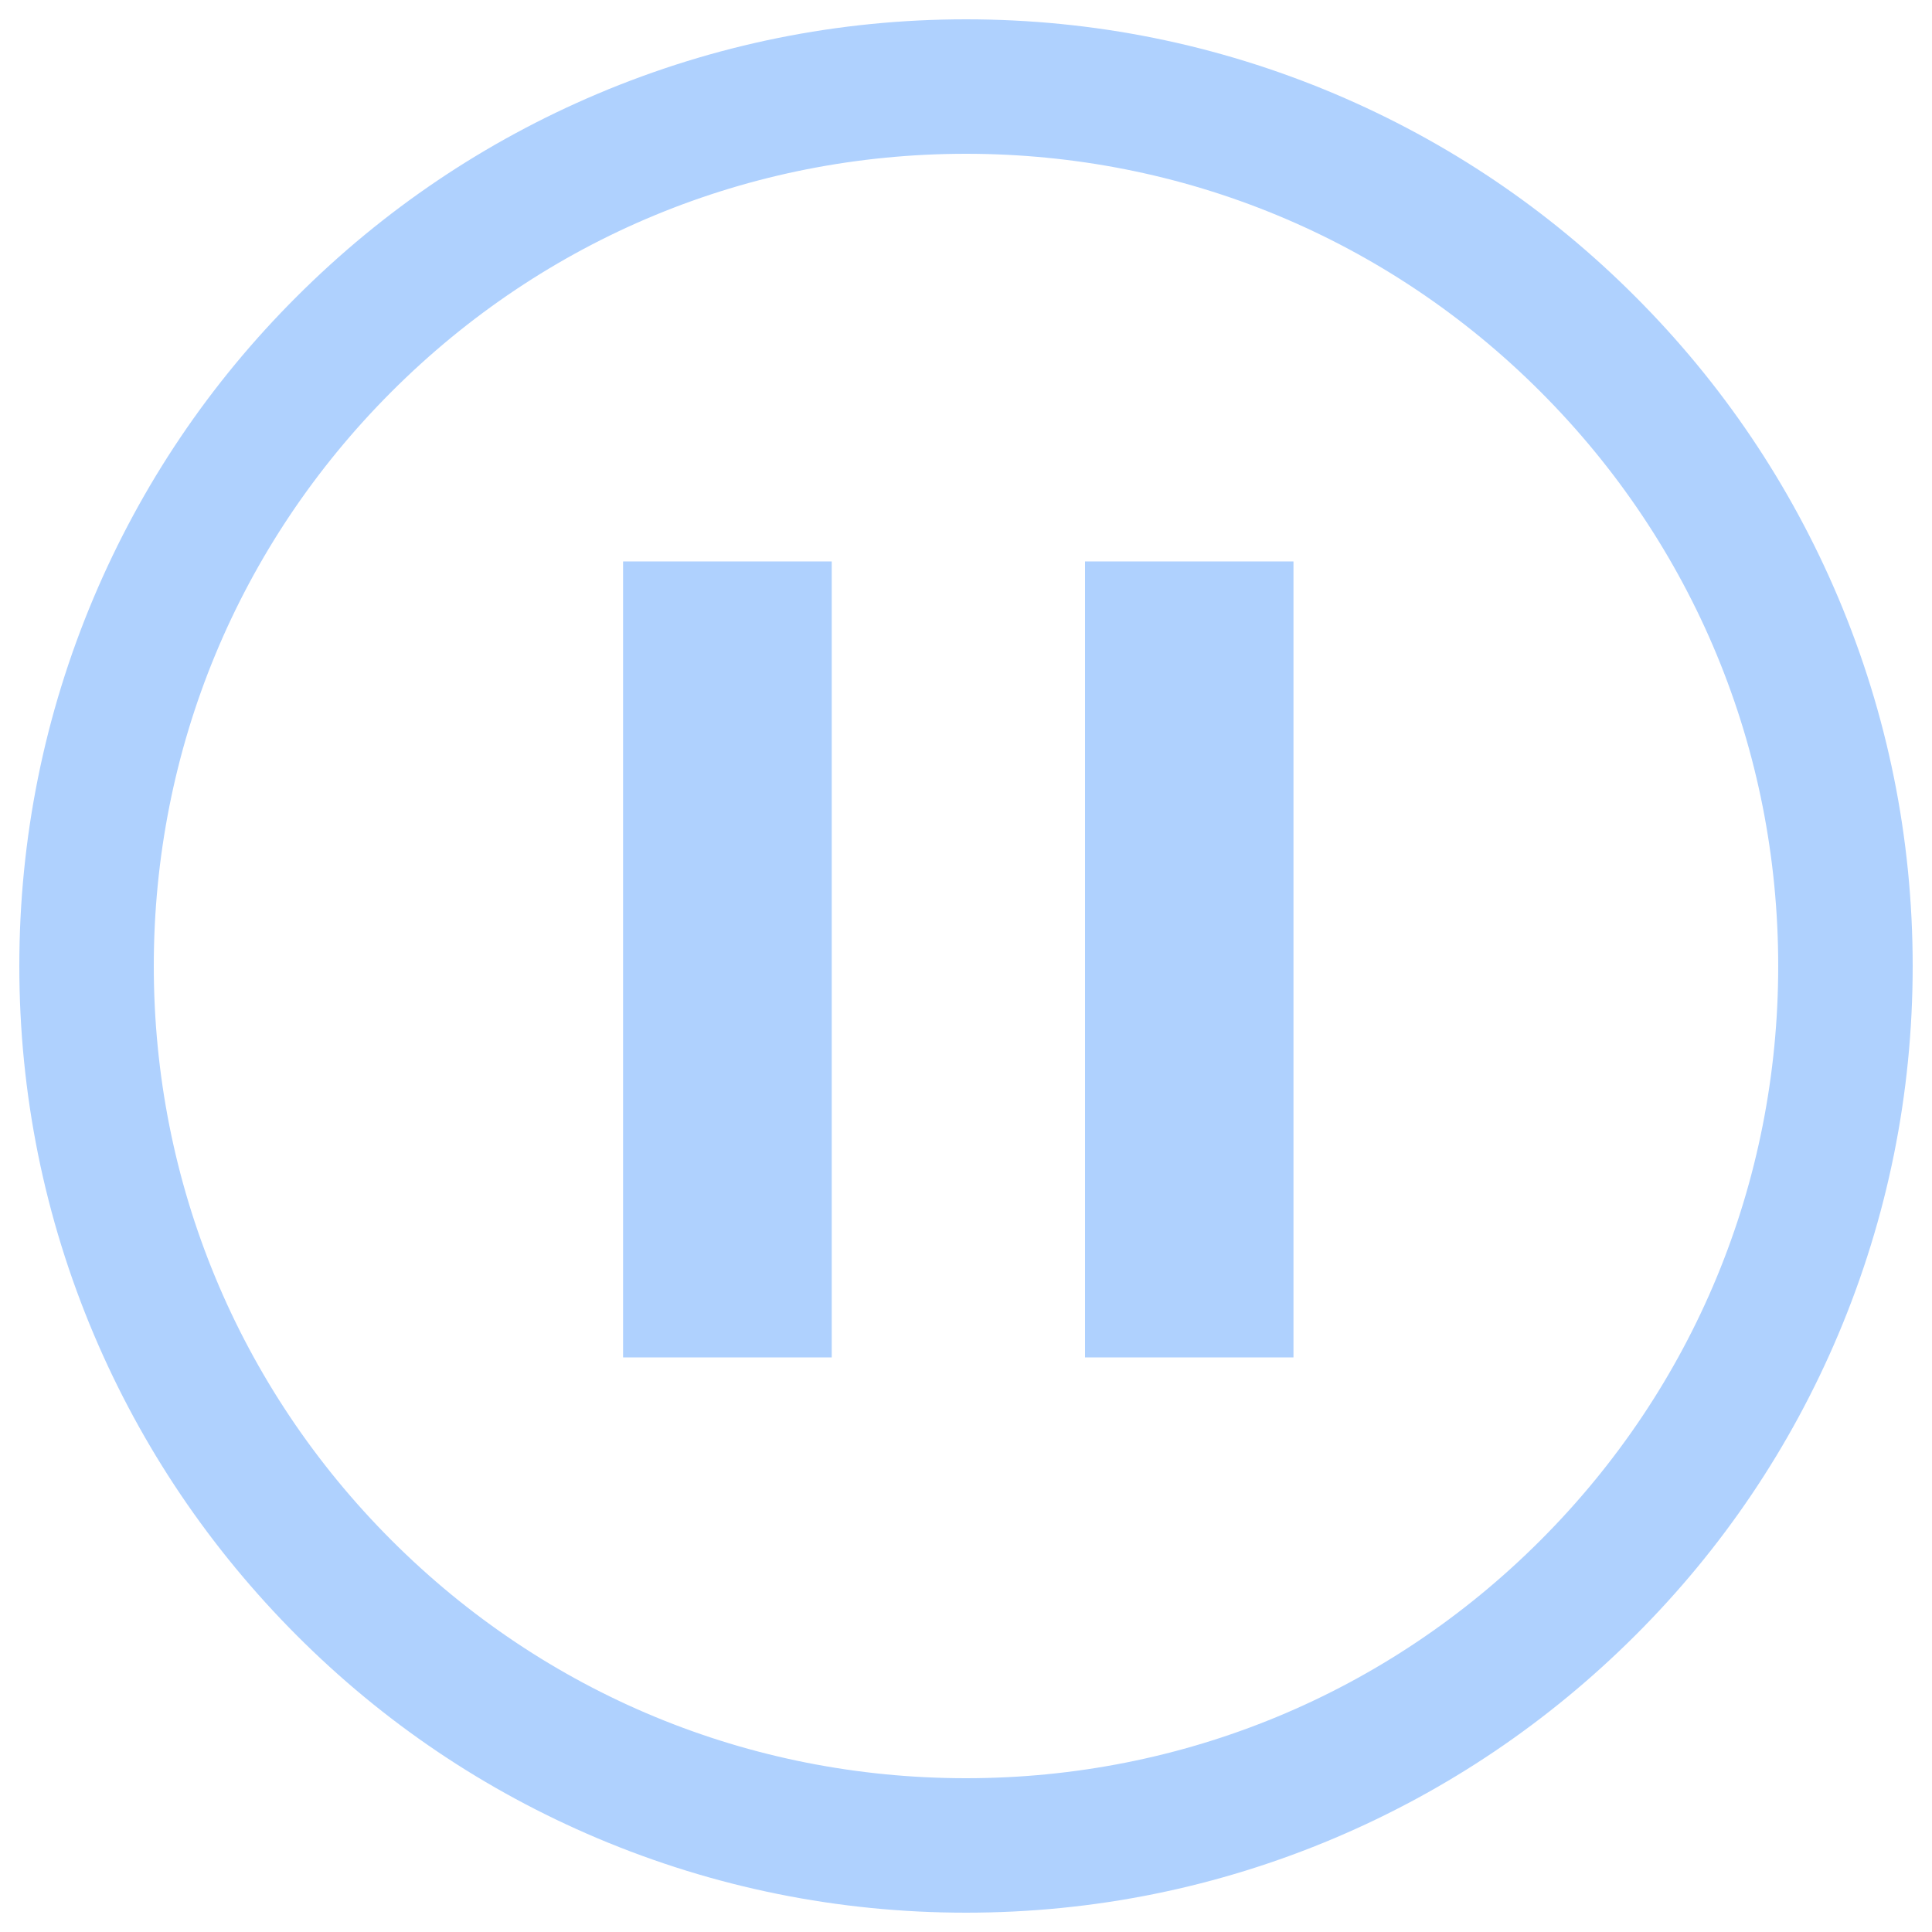
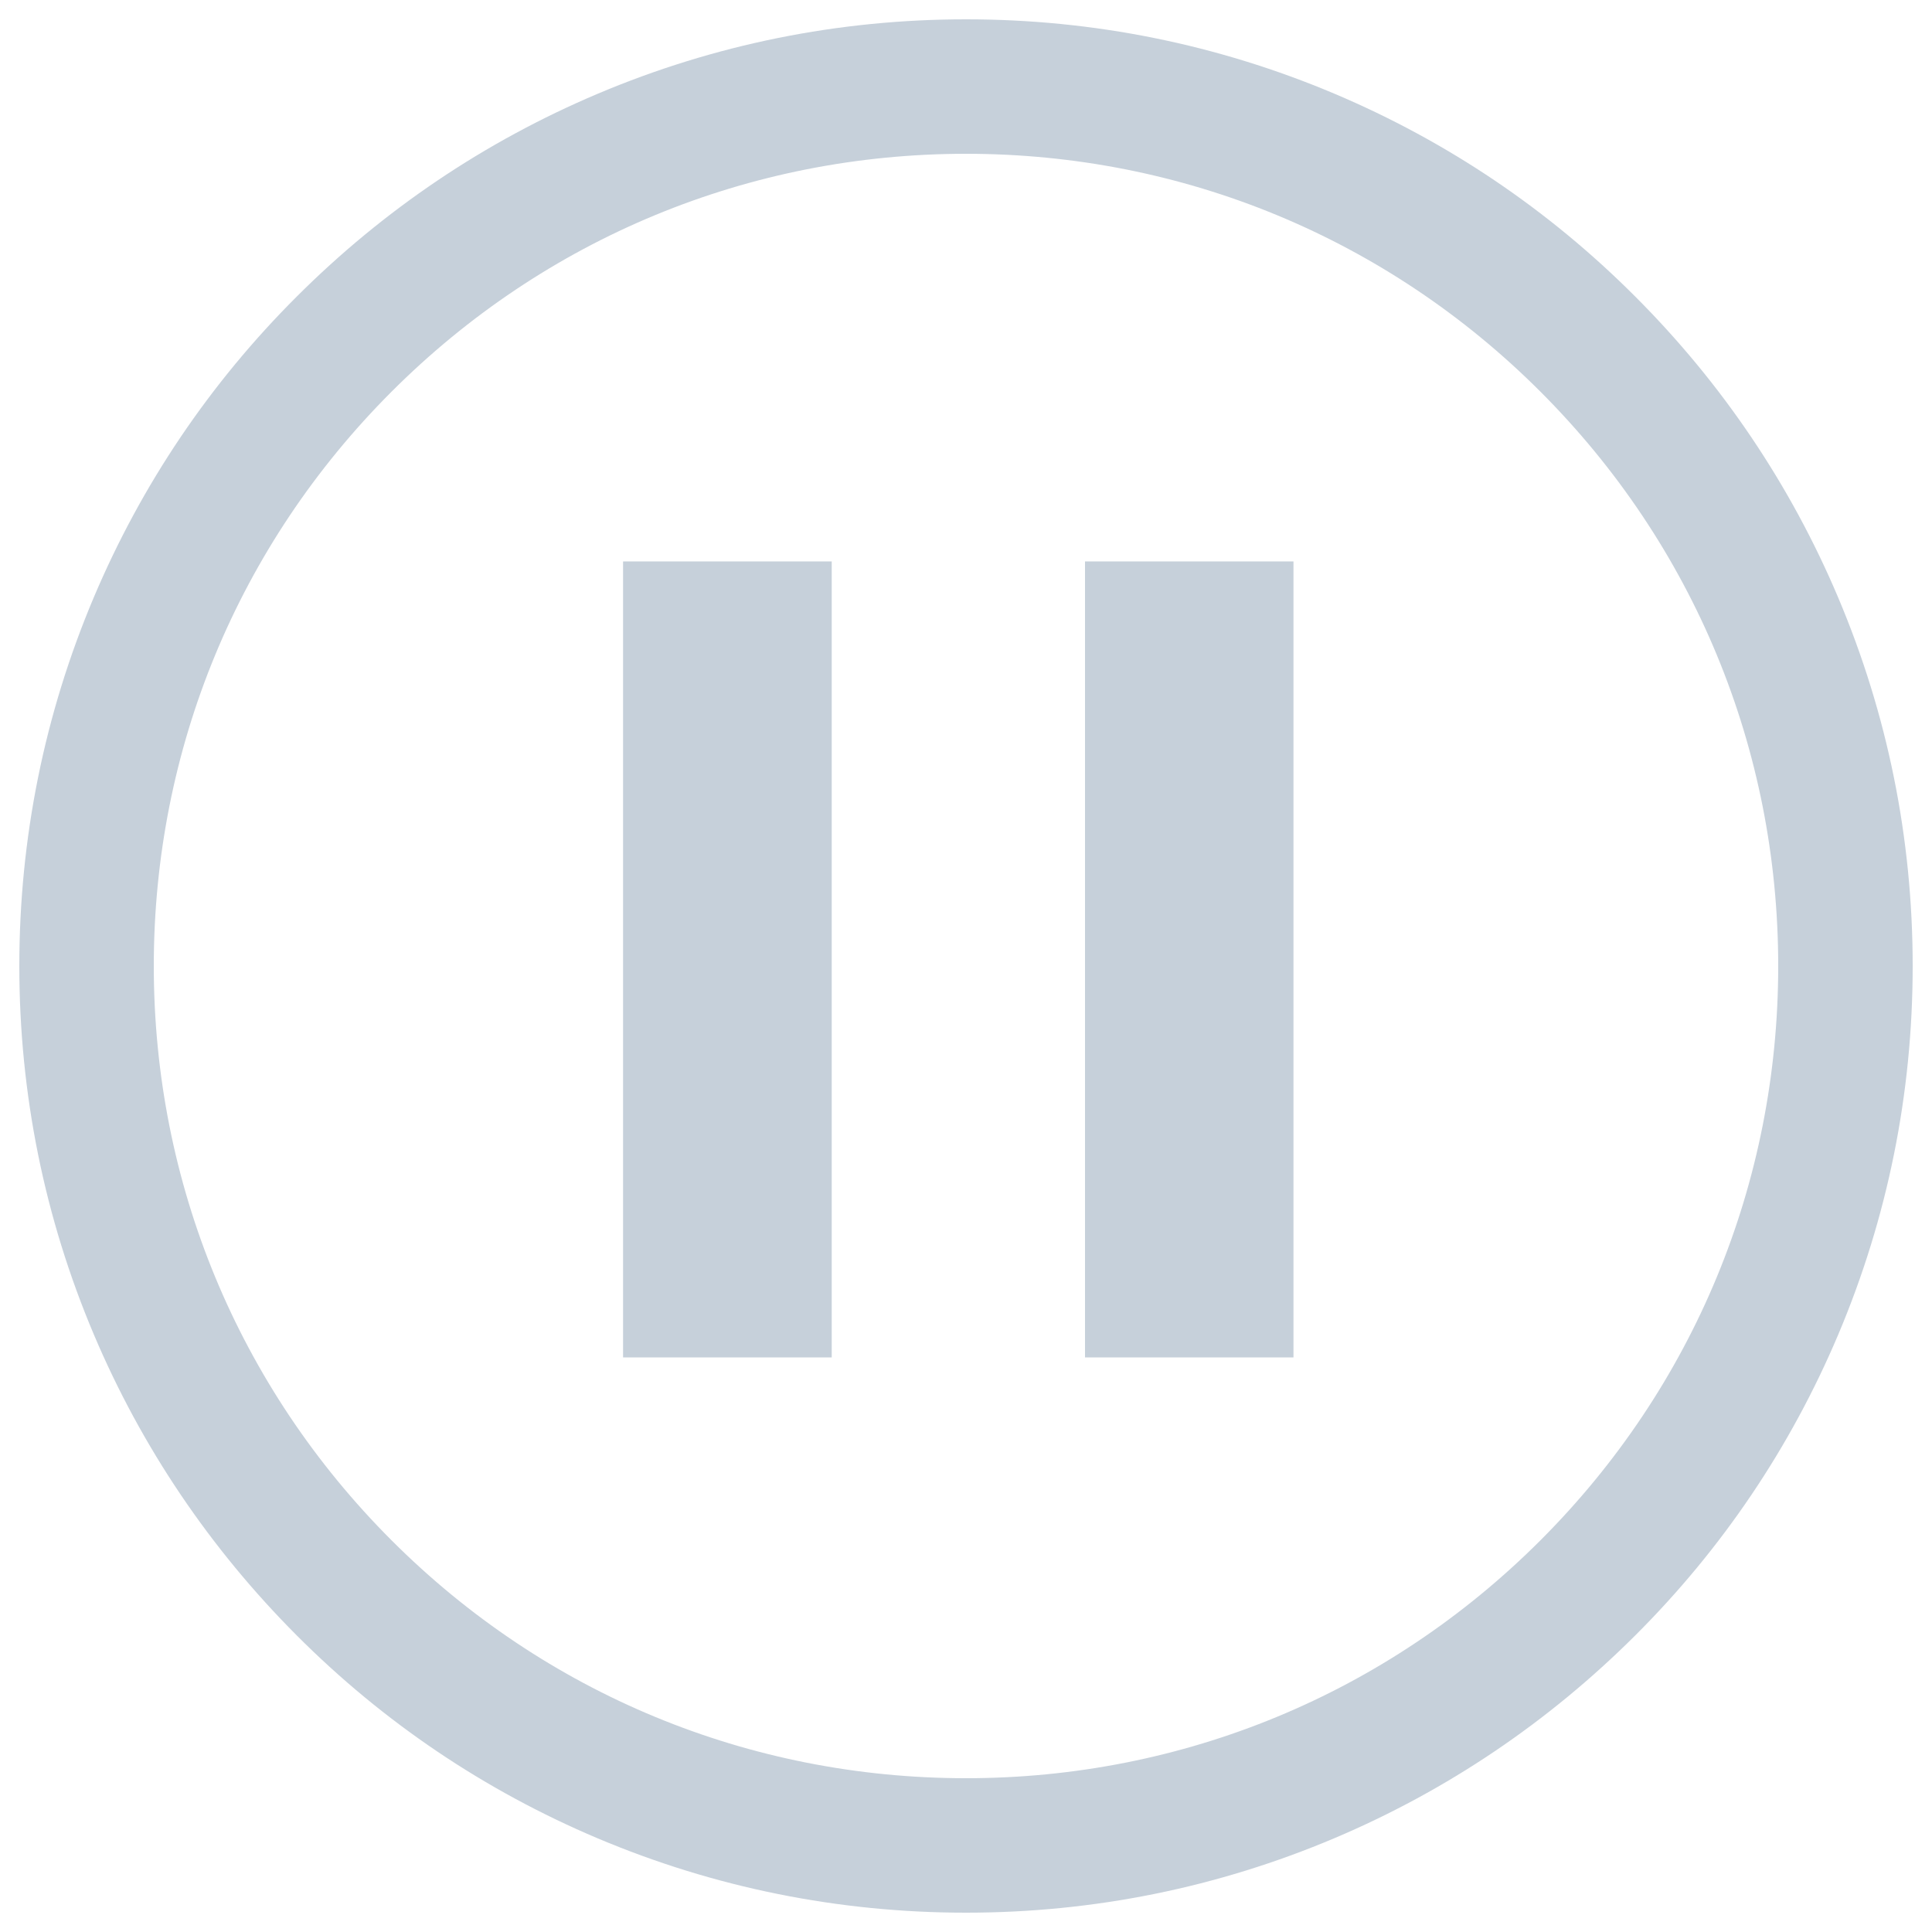
- <svg xmlns="http://www.w3.org/2000/svg" fill="#AFD1FE" version="1.1" x="0px" y="0px" viewBox="0 0 1000 1000" enable-background="new 0 0 1000 1000" xml:space="preserve">
+ <svg xmlns="http://www.w3.org/2000/svg" fill="#C6D0DA" version="1.1" x="0px" y="0px" viewBox="0 0 1000 1000" enable-background="new 0 0 1000 1000" xml:space="preserve">
  <g>
    <path d="M500,990c-66.1,0-130.3-13-190.7-38.5c-58.4-24.7-110.8-60-155.7-105s-80.3-97.4-105-155.7C23,630.3,10,566.1,10,500c0-66.1,13-130.3,38.5-190.7c24.7-58.4,60-110.8,105-155.7c45-45,97.4-80.3,155.7-105C369.7,23,433.9,10,500,10c66.1,0,130.3,13,190.7,38.5c58.4,24.7,110.8,60,155.7,105c45,45,80.3,97.4,105,155.7C977,369.7,990,433.9,990,500c0,66.1-13,130.3-38.5,190.7c-24.7,58.4-60,110.8-105,155.7s-97.4,80.3-155.7,105C630.3,977,566.1,990,500,990z M500,79.6c-112.3,0-217.9,43.7-297.3,123.1C123.3,282.1,79.6,387.7,79.6,500s43.7,217.9,123.1,297.3c79.4,79.4,185,123.1,297.3,123.1c112.3,0,217.9-43.7,297.3-123.1c79.4-79.4,123.1-185,123.1-297.3s-43.7-217.9-123.1-297.3C717.9,123.3,612.3,79.6,500,79.6z" />
    <path d="M322.5,290.6h108v412h-108V290.6z" />
    <path d="M561.6,290.6h107.9v412H561.6V290.6z" />
  </g>
</svg>
